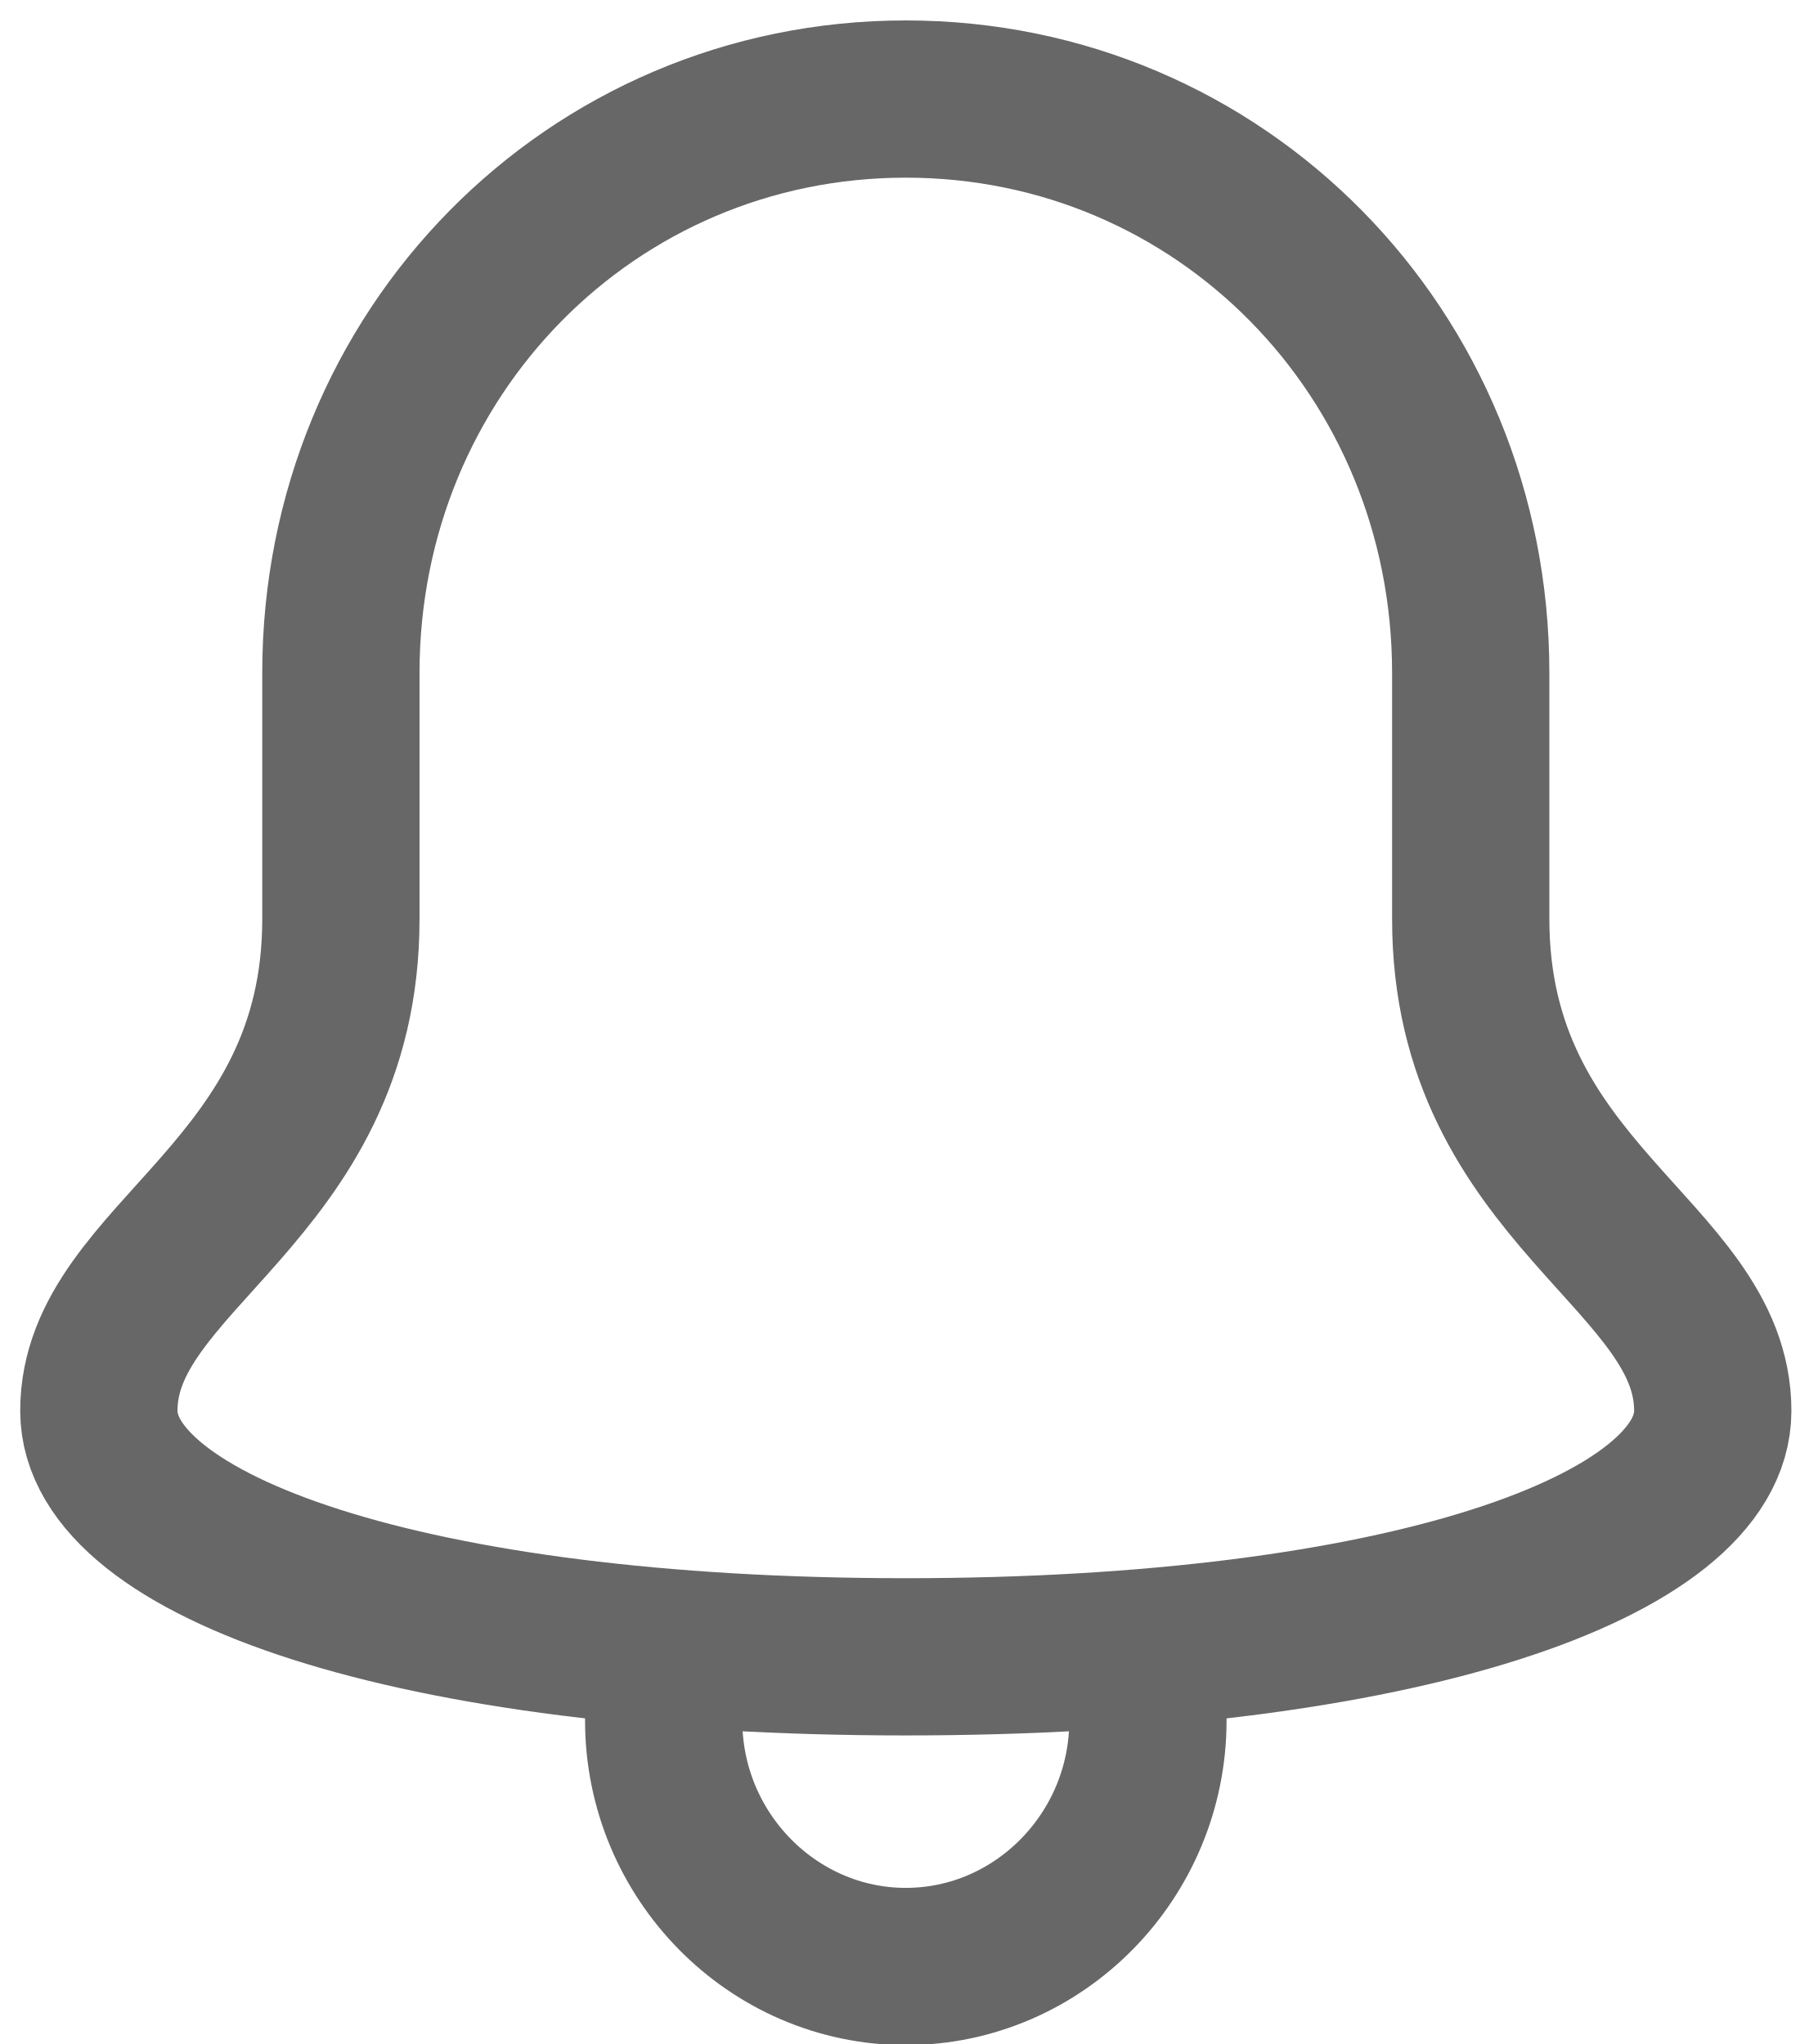
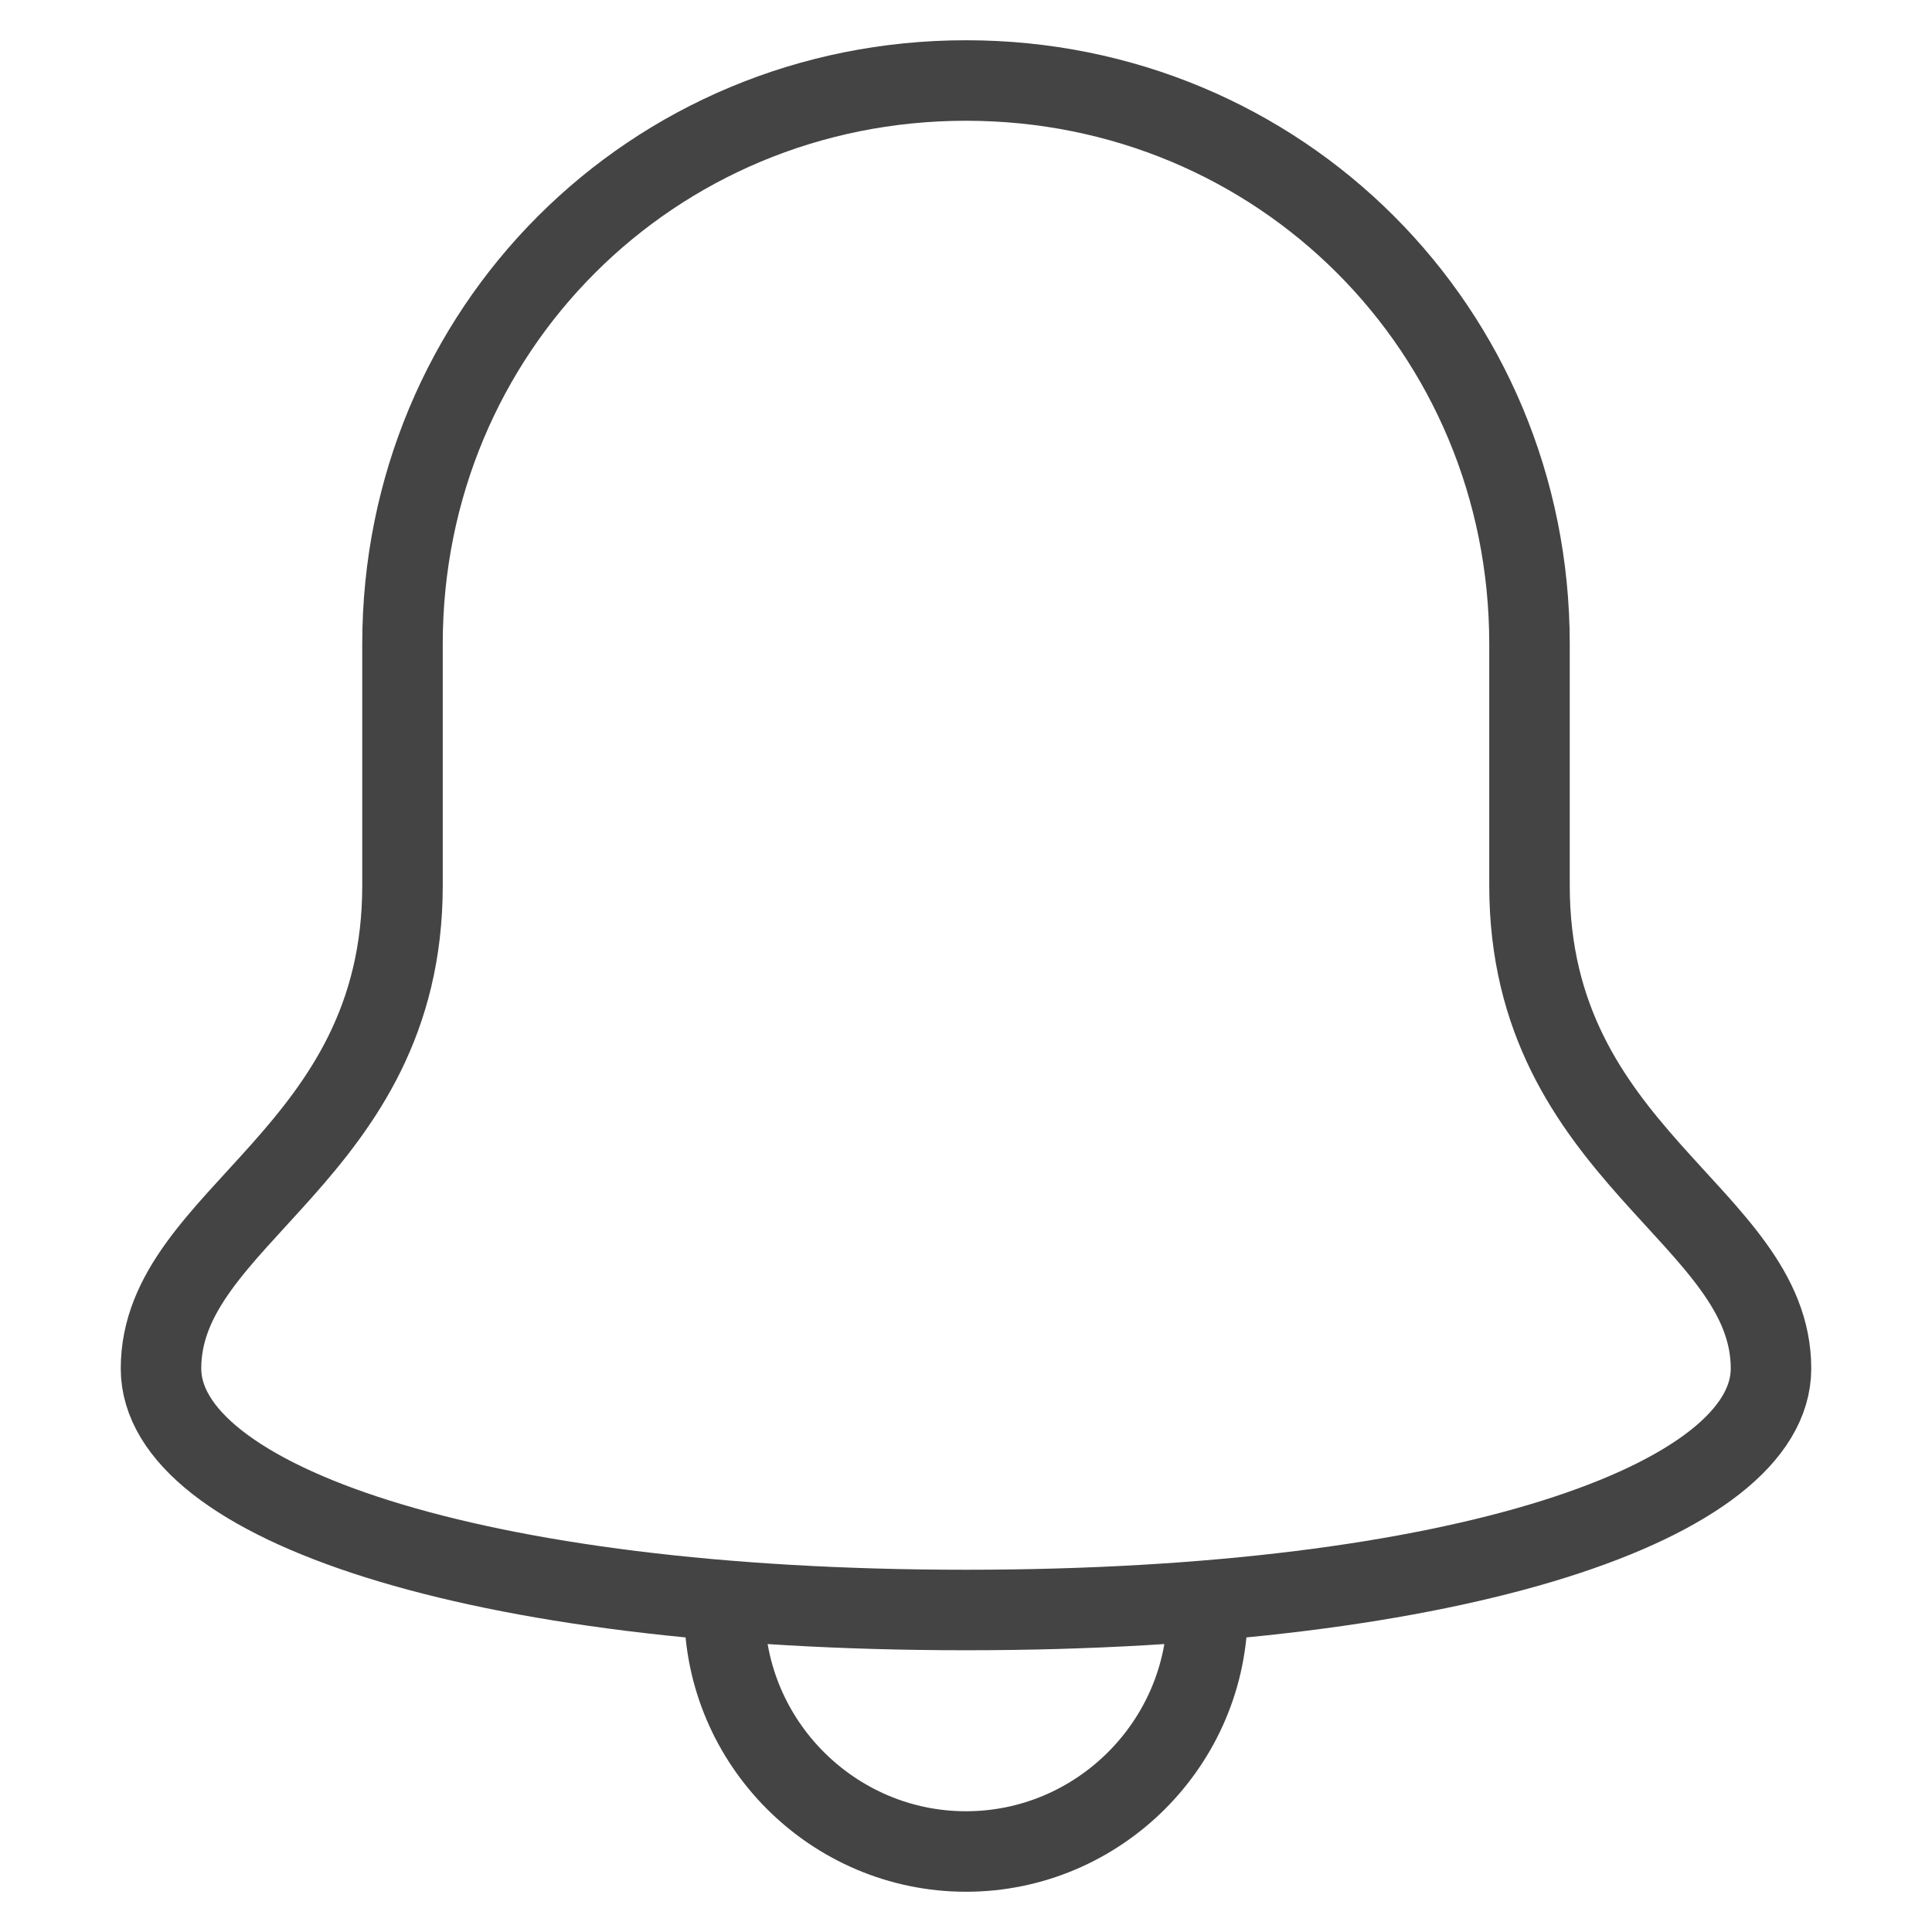
- <svg xmlns="http://www.w3.org/2000/svg" width="23" height="26" viewBox="0 0 23 26">
-   <g stroke="#676767" stroke-width="2" fill="none" fill-rule="evenodd">
-     <path d="M8.44 21.78v.105c0 1.72 1.386 3.129 3.079 3.129 1.693 0 3.079-1.408 3.079-3.129v-.104" />
-     <path d="M18.703 11.69V8.56c0-4.067-3.182-7.3-7.184-7.3-4.002 0-7.184 3.233-7.184 7.3v3.129c0 3.493-3.078 4.276-3.078 6.257 0 1.721 3.95 3.129 10.262 3.129 6.311 0 10.262-1.408 10.262-3.129 0-1.981-3.078-2.764-3.078-6.257z" stroke-linecap="square" />
+ <svg xmlns="http://www.w3.org/2000/svg" class="nc-icon outline" width="48" height="48" viewBox="0 0 48 48">
+   <g fill="none" stroke="#444" stroke-width="2" stroke-miterlimit="10">
+     <path data-cap="butt" data-color="color-2" d="M18 39.8v.2c0 3.3 2.7 6 6 6s6-2.7 6-6v-.2" />
+     <path stroke-linecap="square" d="M38 22v-6c0-7.8-6.2-14-14-14S10 8.2 10 16v6c0 6.7-6 8.2-6 12 0 3.3 7.7 6 20 6s20-2.7 20-6c0-3.8-6-5.3-6-12z" />
  </g>
</svg>
